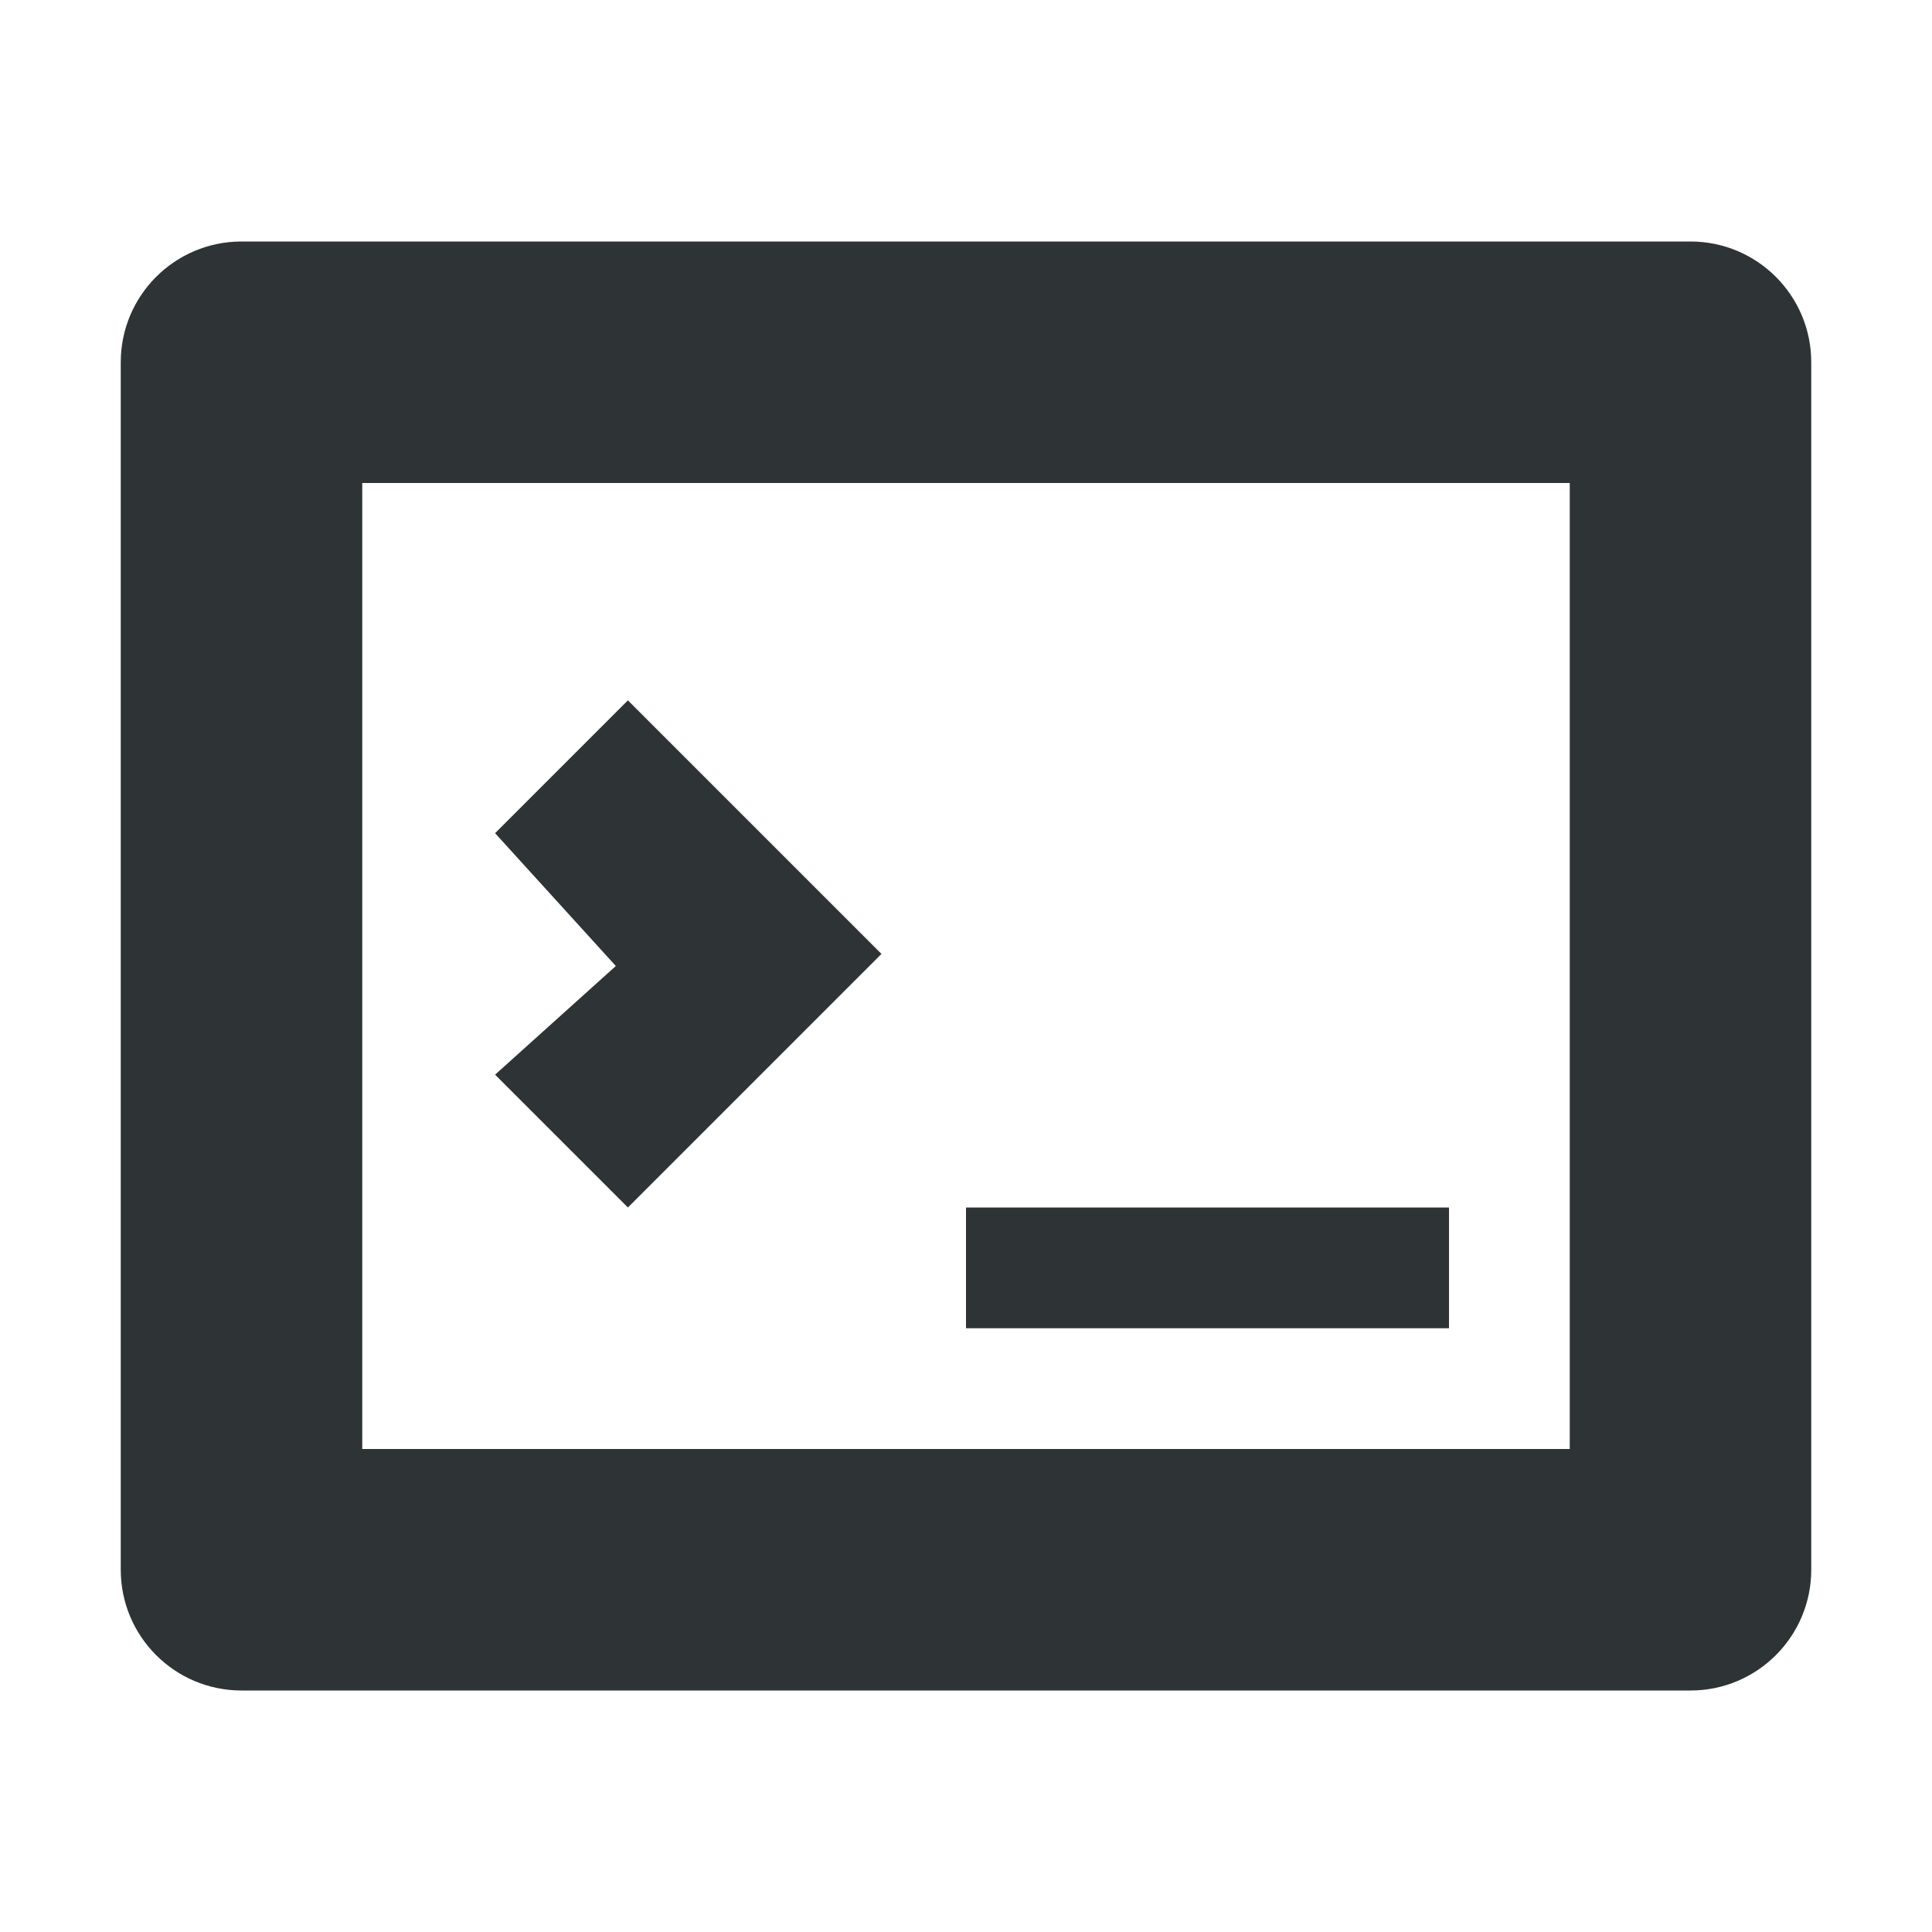
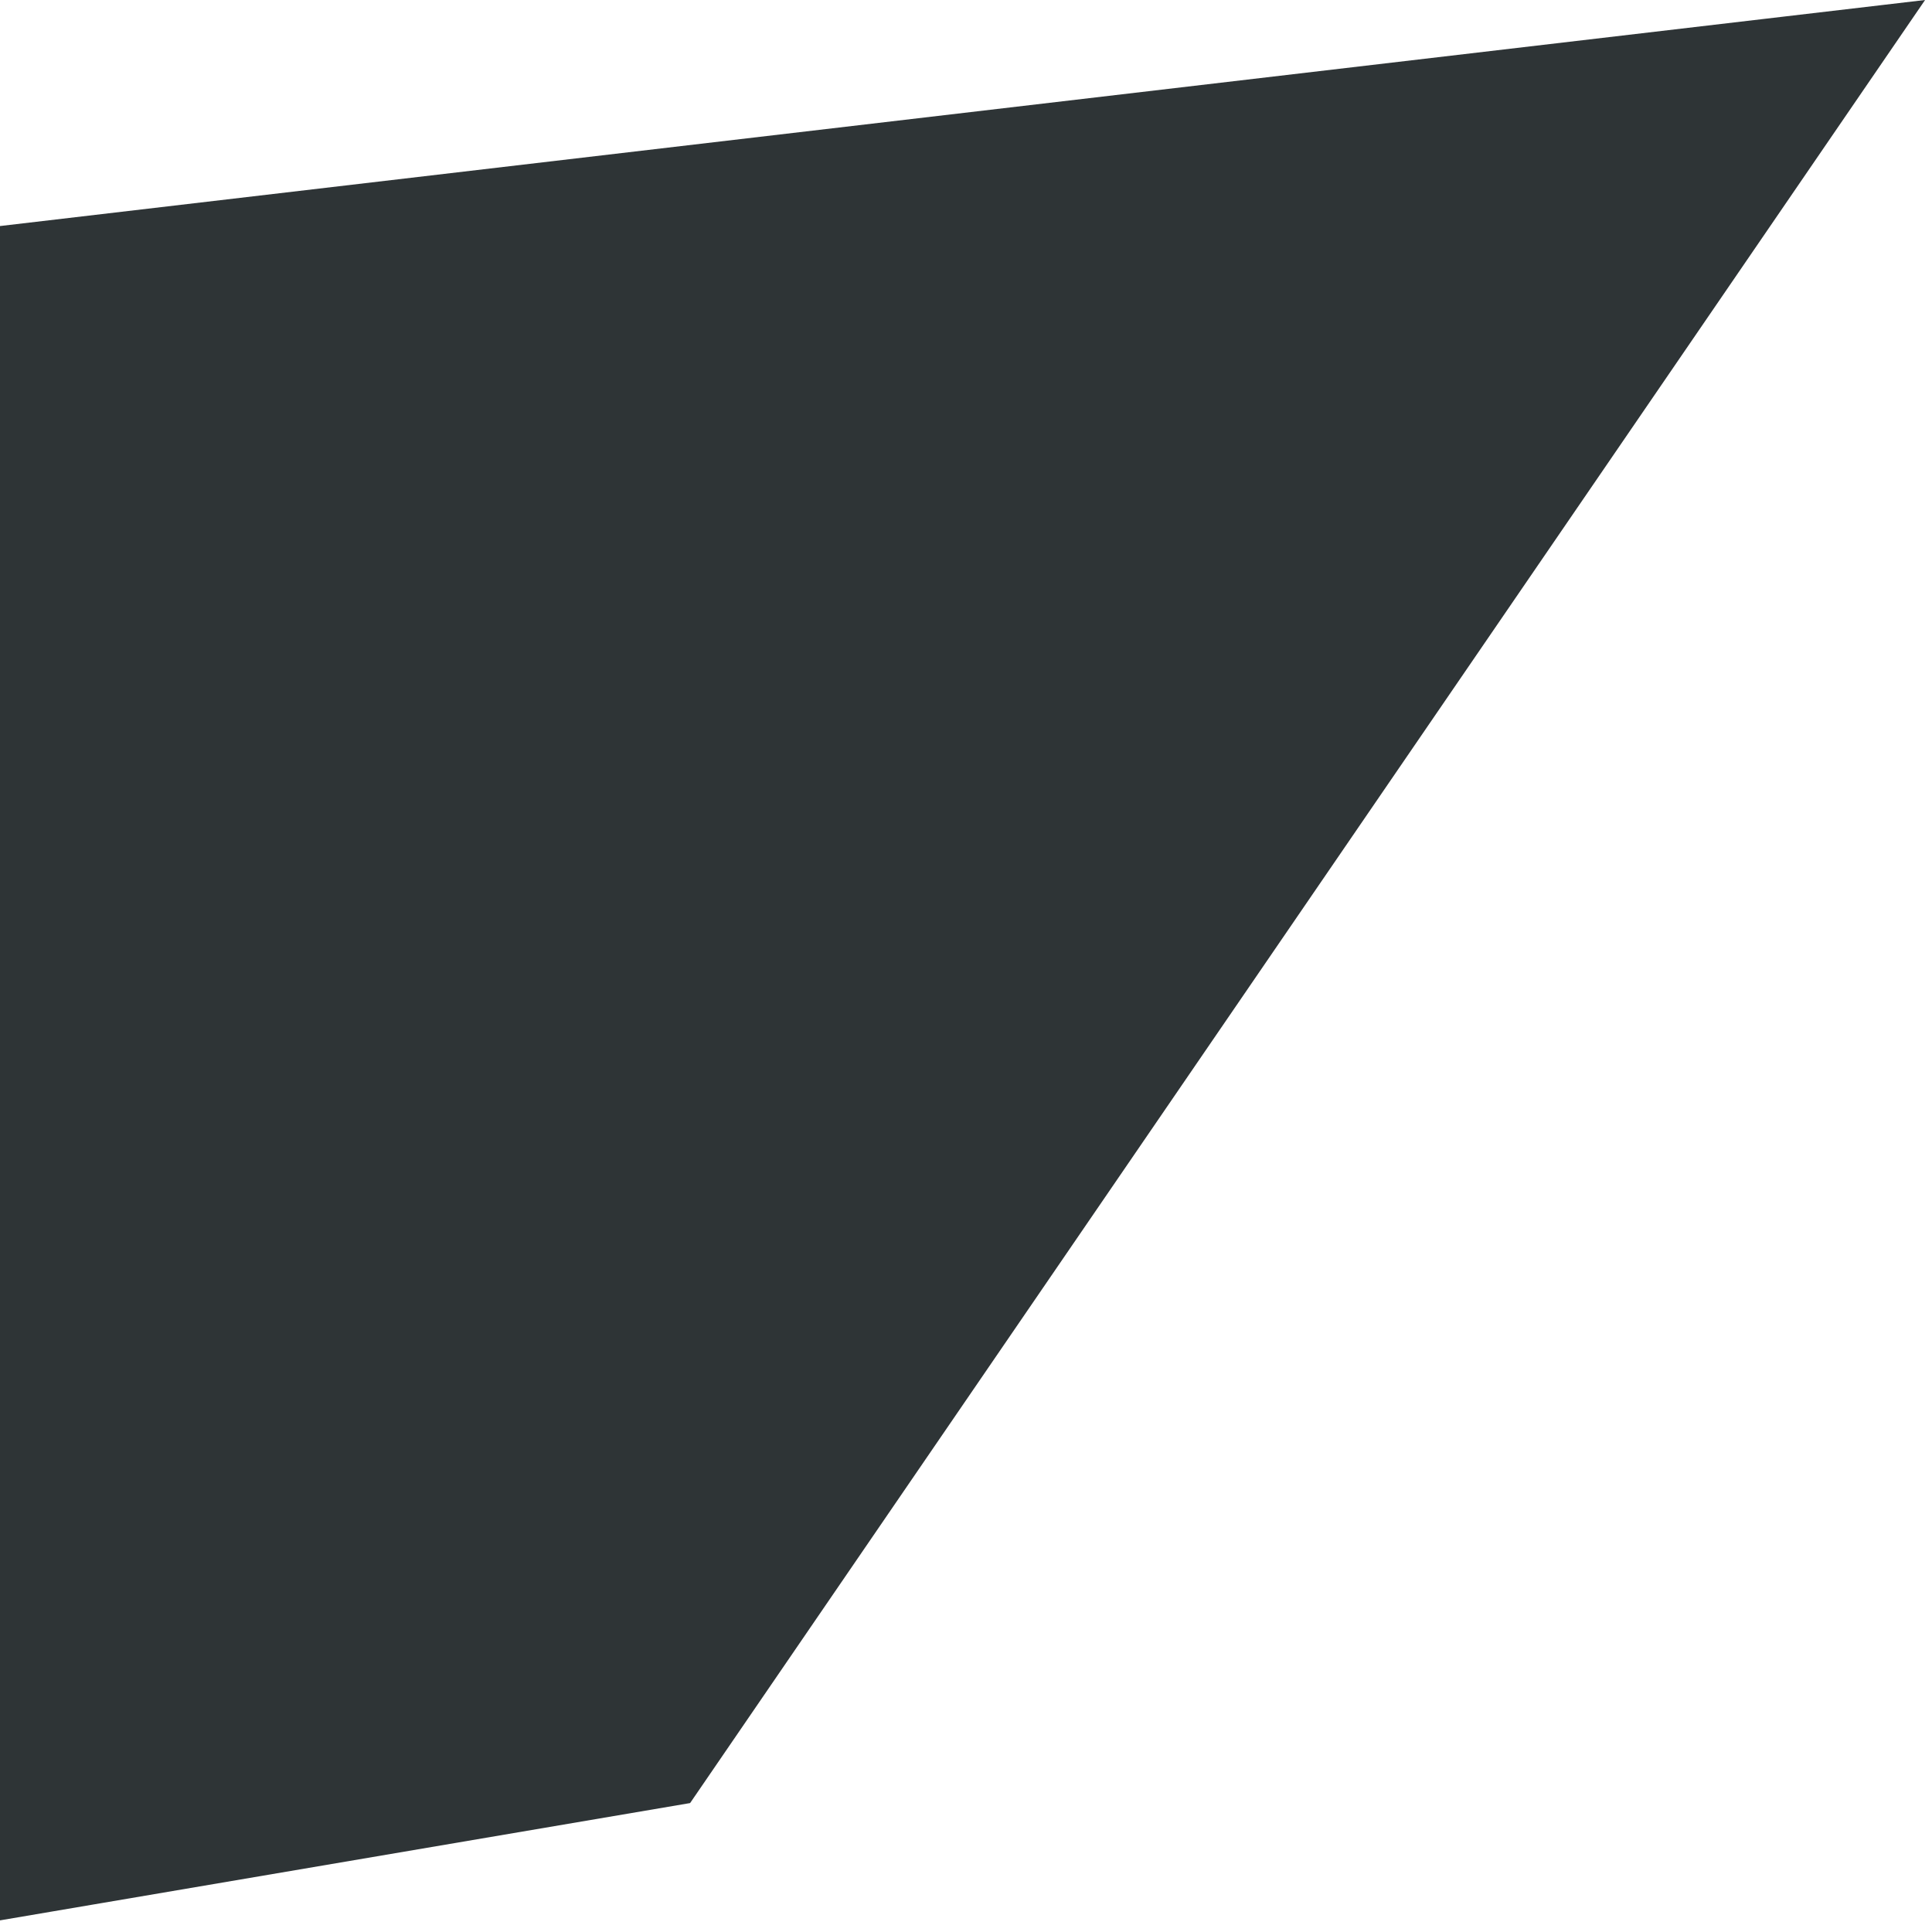
- <svg xmlns="http://www.w3.org/2000/svg" width="16" height="16" viewBox="0 0 16 16">
-   <path fill="#2e3436" d="M2 2h12a1 1 0 0 1 1 1v10a1 1 0 0 1-1 1H2a1 1 0 0 1-1-1V3a1 1 0 0 1 1-1Zm1 2v8h10V4H3Zm2.2 1.8 2.1 2.1-2.1 2.1-1.1-1.1L5.1 8 4.1 6.9l1.1-1.1ZM8 10h4v1H8v-1Z" />
+ <svg xmlns="http://www.w3.org/2000/svg" width="16" height="16" viewBox="0 0 130 130" fill="none">
+   <path d="M128.5 0.625L0.5 15.655V128.625L46.143 120.867L128.5 0.625Z" fill="#2e3436" stroke="#2e3436" />
</svg>
